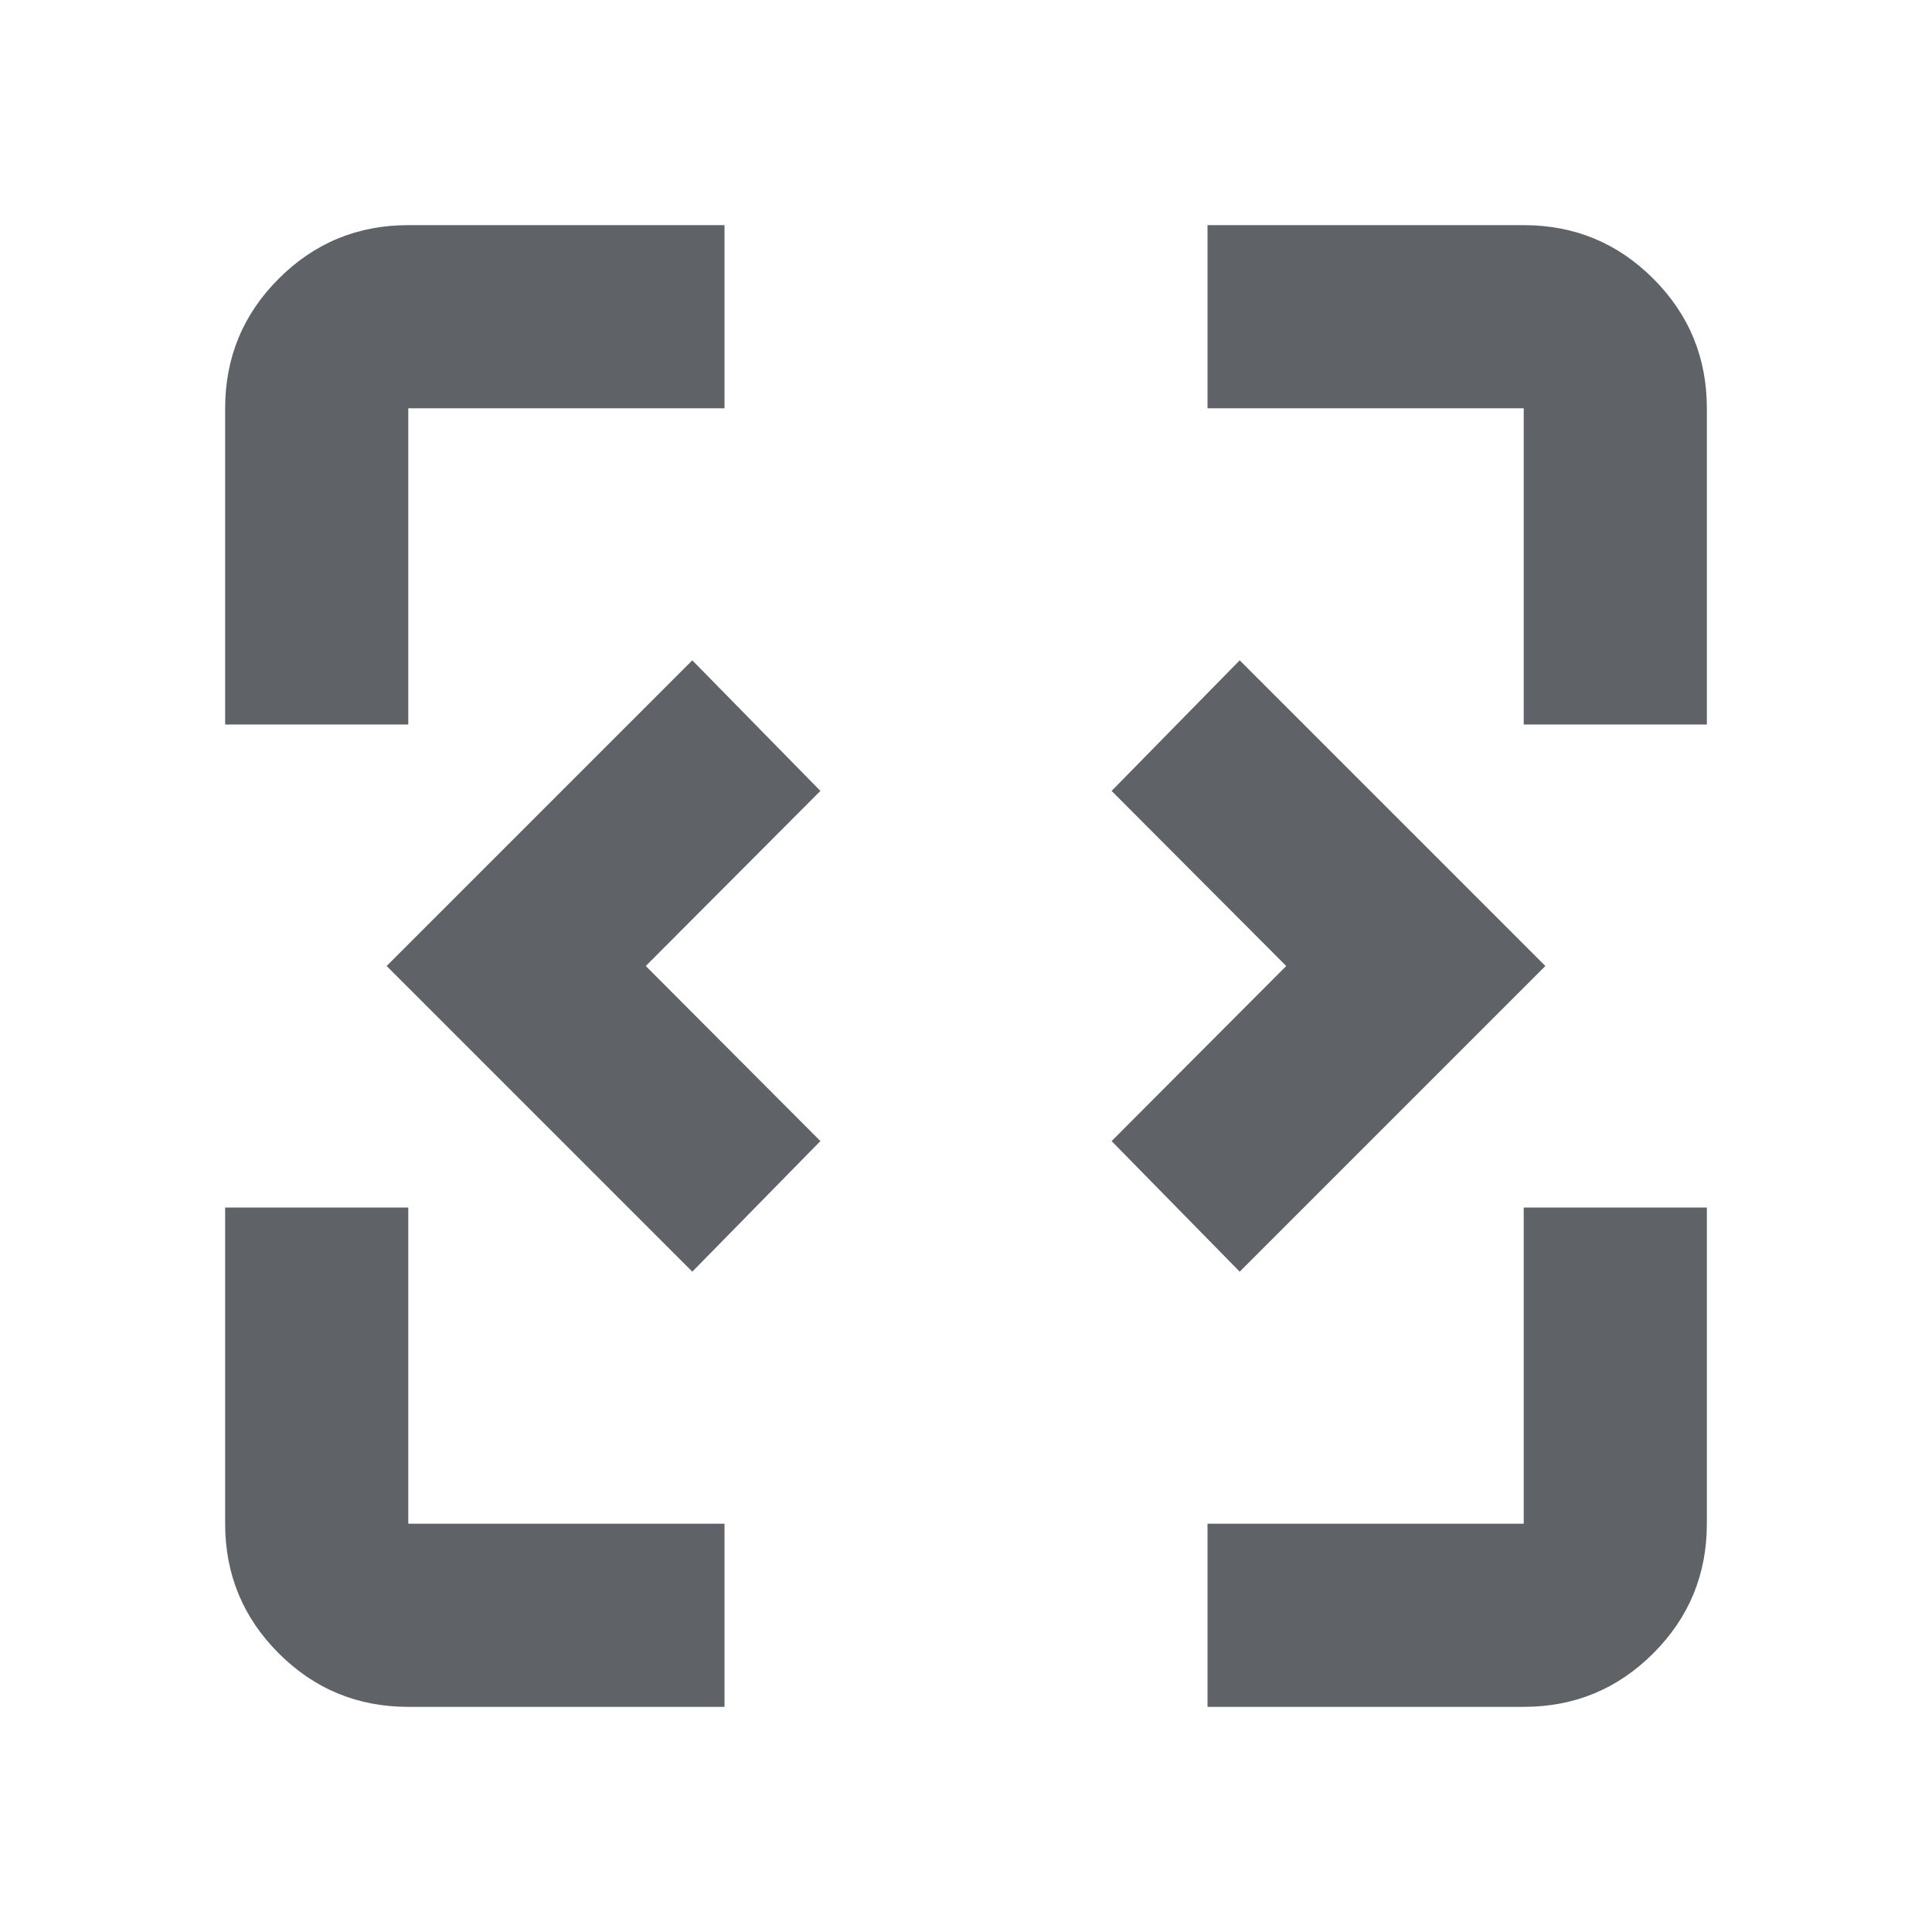
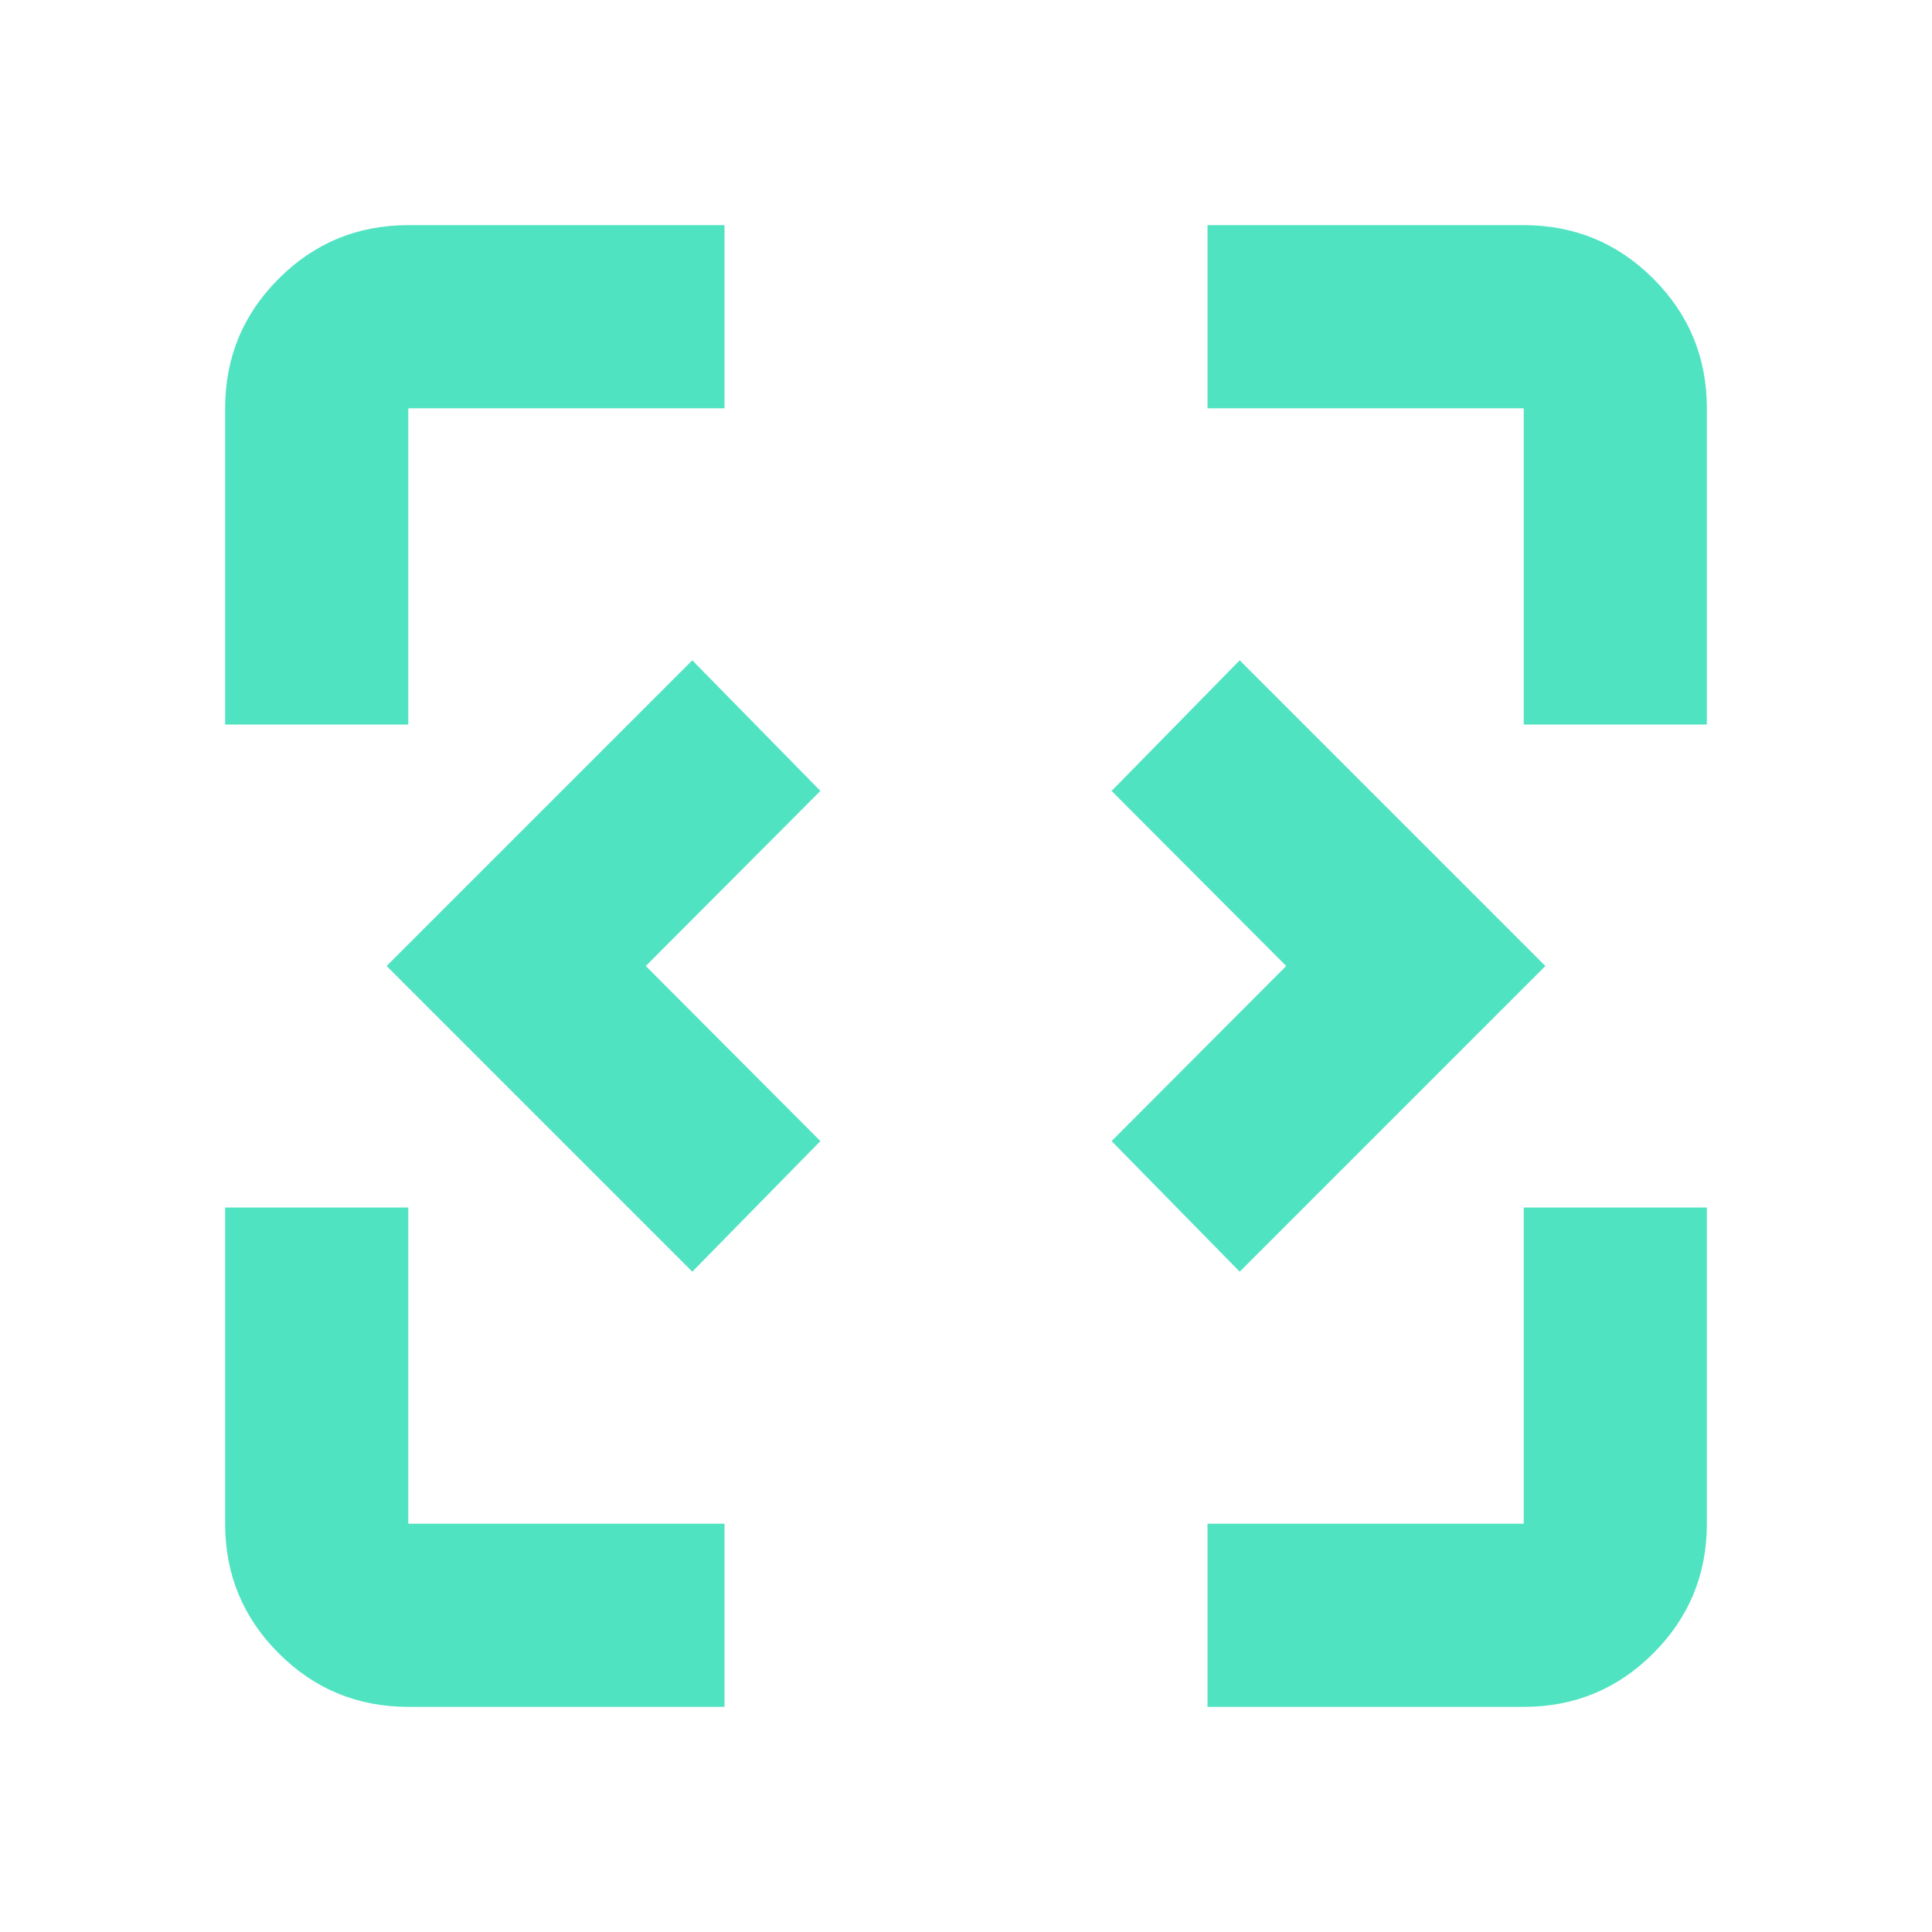
- <svg xmlns="http://www.w3.org/2000/svg" viewBox="0 -960 960 960" fill="#5f6368">
+ <svg xmlns="http://www.w3.org/2000/svg" viewBox="0 -960 960 960" fill="#50E3C2">
  <path d="M344-328.11 192.11-480 344-631.89 407.65-567l-86.76 87 86.76 87L344-328.11Zm272 0L552.35-393l86.76-87-86.76-87L616-631.89 767.89-480 616-328.11ZM202.87-111.87q-37.78 0-64.39-26.61t-26.61-64.39V-360h91v157.13H360v91H202.87Zm397.13 0v-91h157.13V-360h91v157.13q0 37.78-26.61 64.39t-64.39 26.61H600ZM111.87-600v-157.13q0-37.78 26.61-64.39t64.39-26.61H360v91H202.87V-600h-91Zm645.26 0v-157.13H600v-91h157.13q37.78 0 64.39 26.61t26.61 64.39V-600h-91Z" />
</svg>
